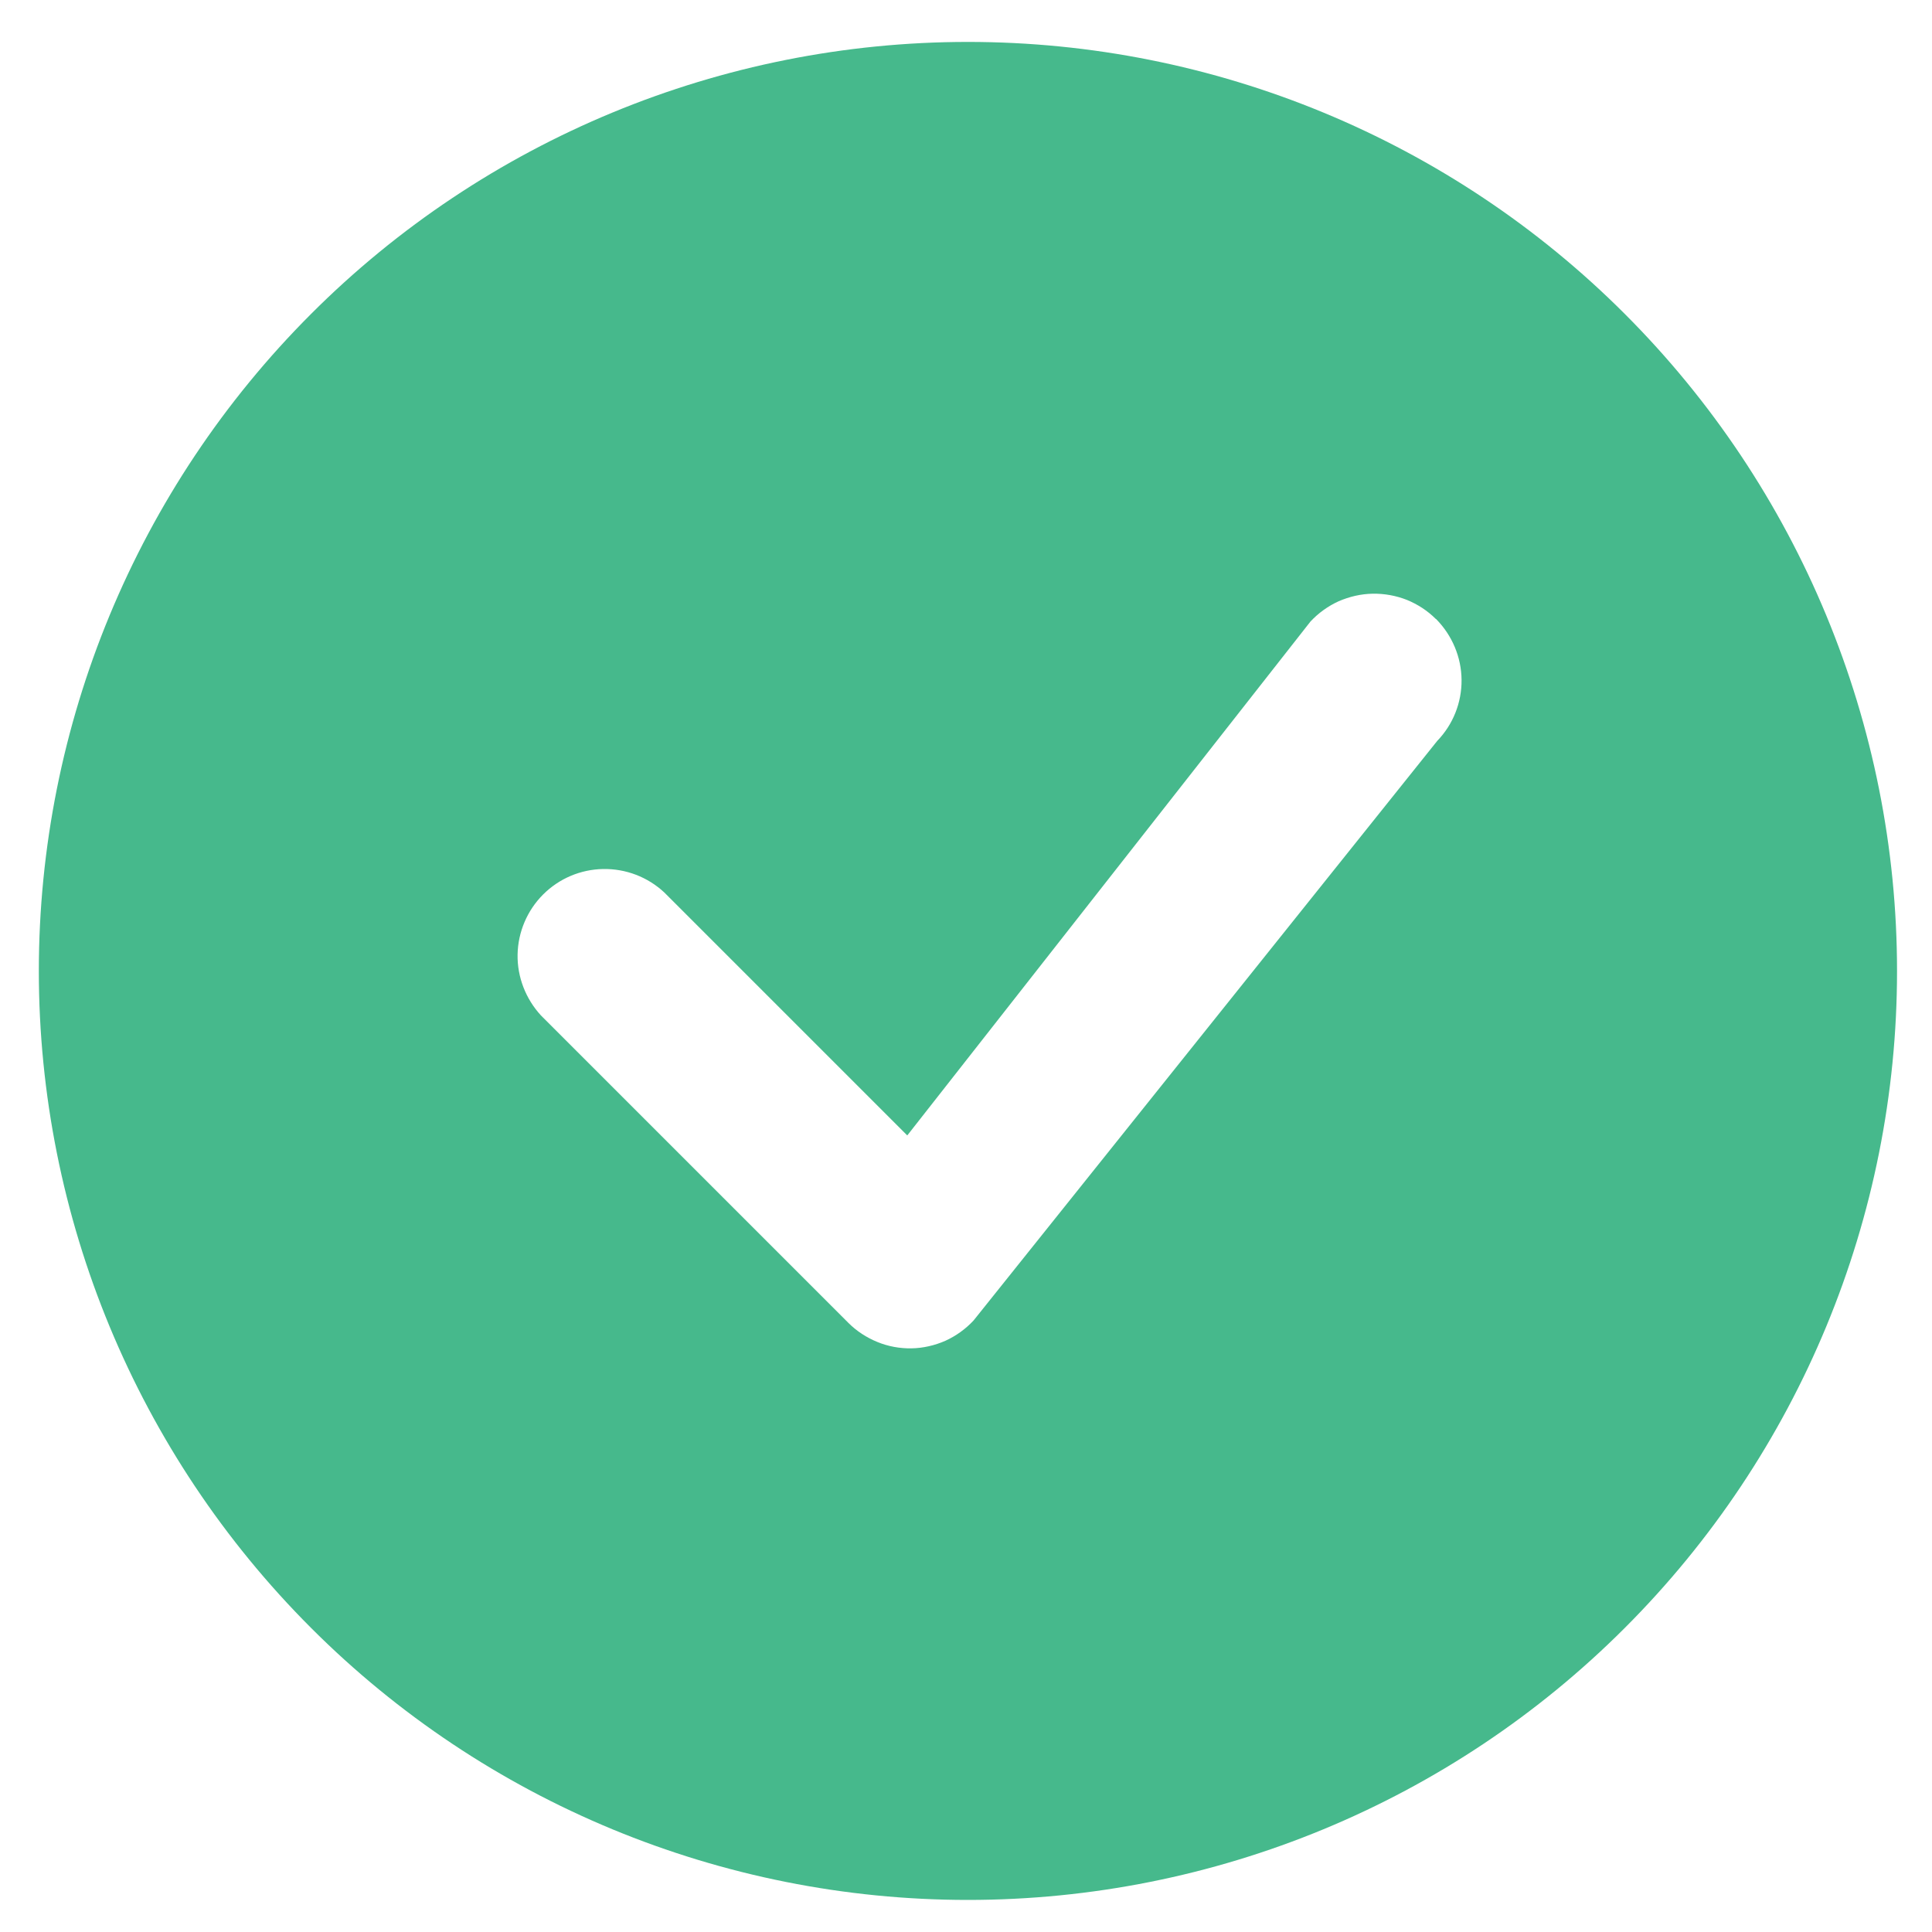
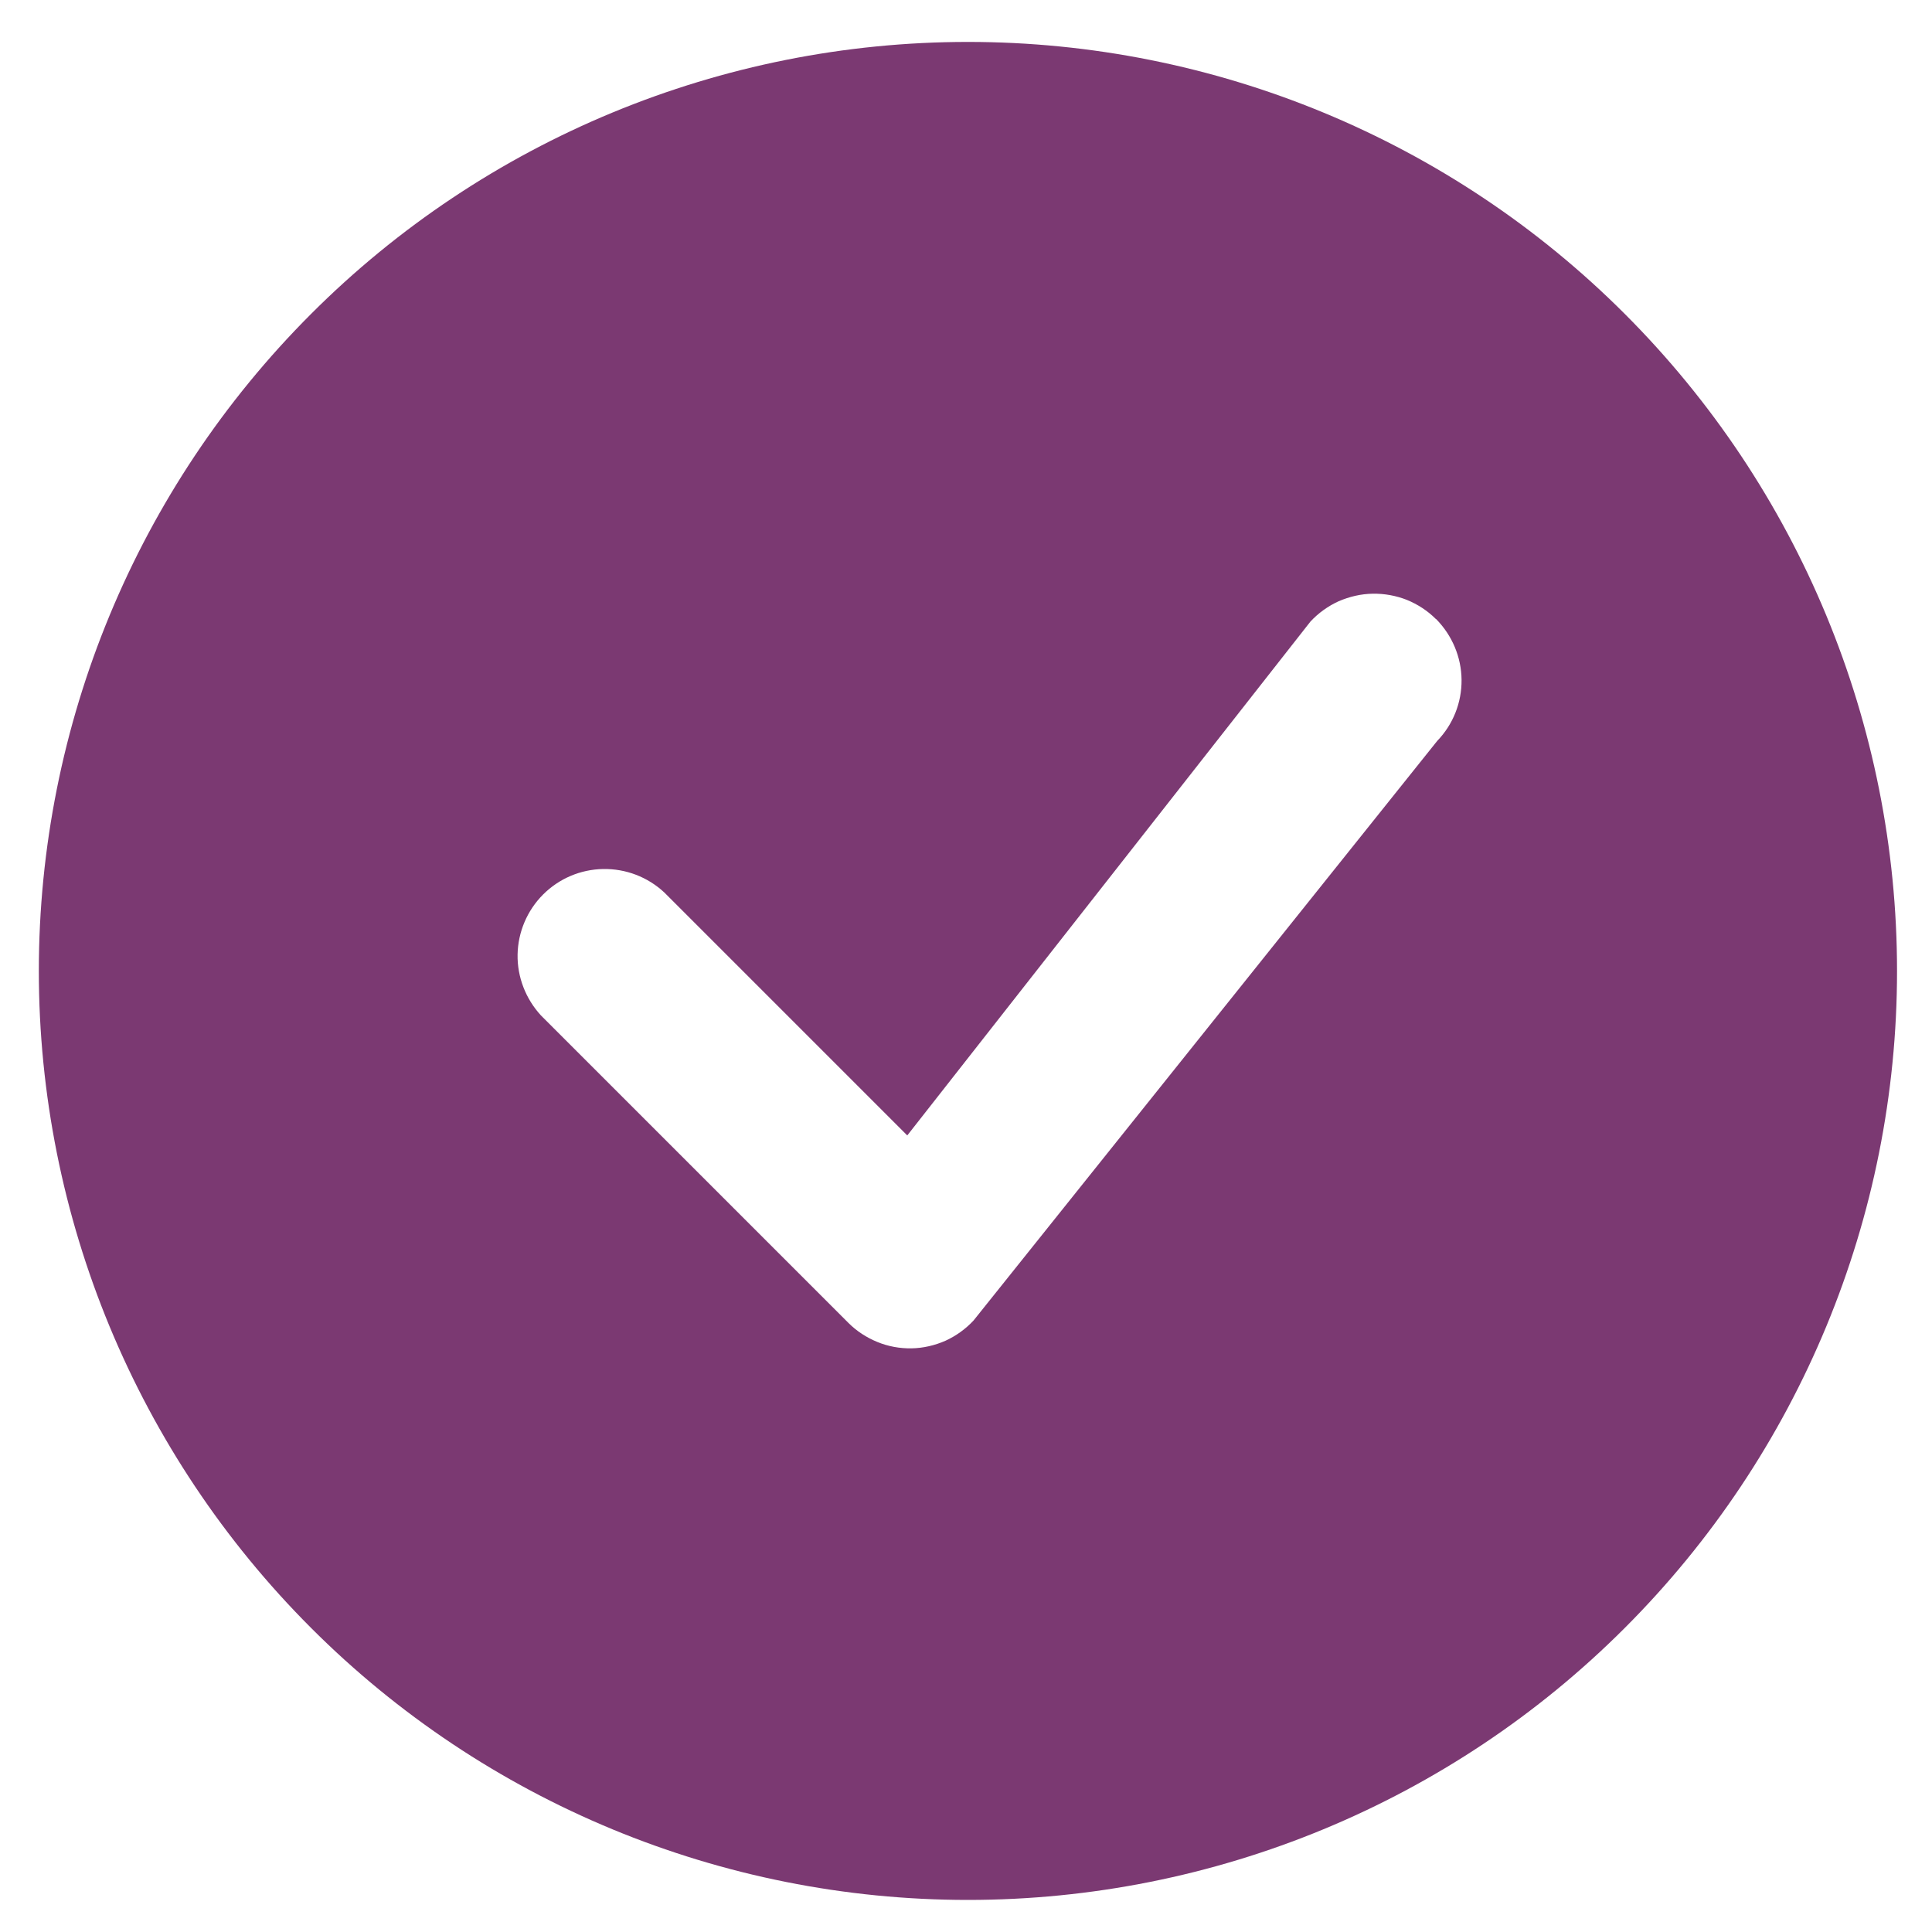
<svg xmlns="http://www.w3.org/2000/svg" width="10" height="10" viewBox="0 0 10 10" fill="none">
-   <path d="M9.819 5.026C9.819 6.301 9.312 7.524 8.41 8.426C7.509 9.328 6.285 9.834 5.01 9.834C3.735 9.834 2.511 9.328 1.61 8.426C0.708 7.524 0.201 6.301 0.201 5.026C0.201 3.75 0.708 2.527 1.61 1.625C2.511 0.723 3.735 0.217 5.01 0.217C6.285 0.217 7.509 0.723 8.41 1.625C9.312 2.527 9.819 3.75 9.819 5.026ZM7.432 3.204C7.389 3.161 7.338 3.128 7.282 3.105C7.226 3.083 7.166 3.072 7.105 3.073C7.044 3.074 6.985 3.088 6.929 3.112C6.874 3.137 6.824 3.173 6.783 3.217L4.696 5.877L3.438 4.619C3.352 4.539 3.239 4.496 3.122 4.498C3.005 4.5 2.894 4.547 2.811 4.63C2.729 4.712 2.681 4.824 2.679 4.941C2.677 5.057 2.721 5.17 2.8 5.256L4.391 6.847C4.434 6.89 4.485 6.923 4.541 6.946C4.597 6.969 4.657 6.98 4.718 6.979C4.778 6.978 4.838 6.964 4.893 6.94C4.948 6.915 4.998 6.879 5.039 6.835L7.439 3.835C7.521 3.75 7.566 3.637 7.565 3.519C7.564 3.401 7.516 3.288 7.433 3.204H7.432Z" fill="#46B98C" />
+   <path d="M9.819 5.026C9.819 6.301 9.312 7.524 8.41 8.426C7.509 9.328 6.285 9.834 5.01 9.834C3.735 9.834 2.511 9.328 1.61 8.426C0.708 7.524 0.201 6.301 0.201 5.026C0.201 3.75 0.708 2.527 1.61 1.625C2.511 0.723 3.735 0.217 5.01 0.217C6.285 0.217 7.509 0.723 8.41 1.625C9.312 2.527 9.819 3.75 9.819 5.026ZM7.432 3.204C7.389 3.161 7.338 3.128 7.282 3.105C7.226 3.083 7.166 3.072 7.105 3.073C7.044 3.074 6.985 3.088 6.929 3.112C6.874 3.137 6.824 3.173 6.783 3.217L4.696 5.877L3.438 4.619C3.352 4.539 3.239 4.496 3.122 4.498C3.005 4.5 2.894 4.547 2.811 4.63C2.729 4.712 2.681 4.824 2.679 4.941C2.677 5.057 2.721 5.17 2.8 5.256L4.391 6.847C4.434 6.89 4.485 6.923 4.541 6.946C4.597 6.969 4.657 6.98 4.718 6.979C4.778 6.978 4.838 6.964 4.893 6.94C4.948 6.915 4.998 6.879 5.039 6.835L7.439 3.835C7.521 3.75 7.566 3.637 7.565 3.519C7.564 3.401 7.516 3.288 7.433 3.204H7.432Z" fill="#7B3972" />
</svg>
